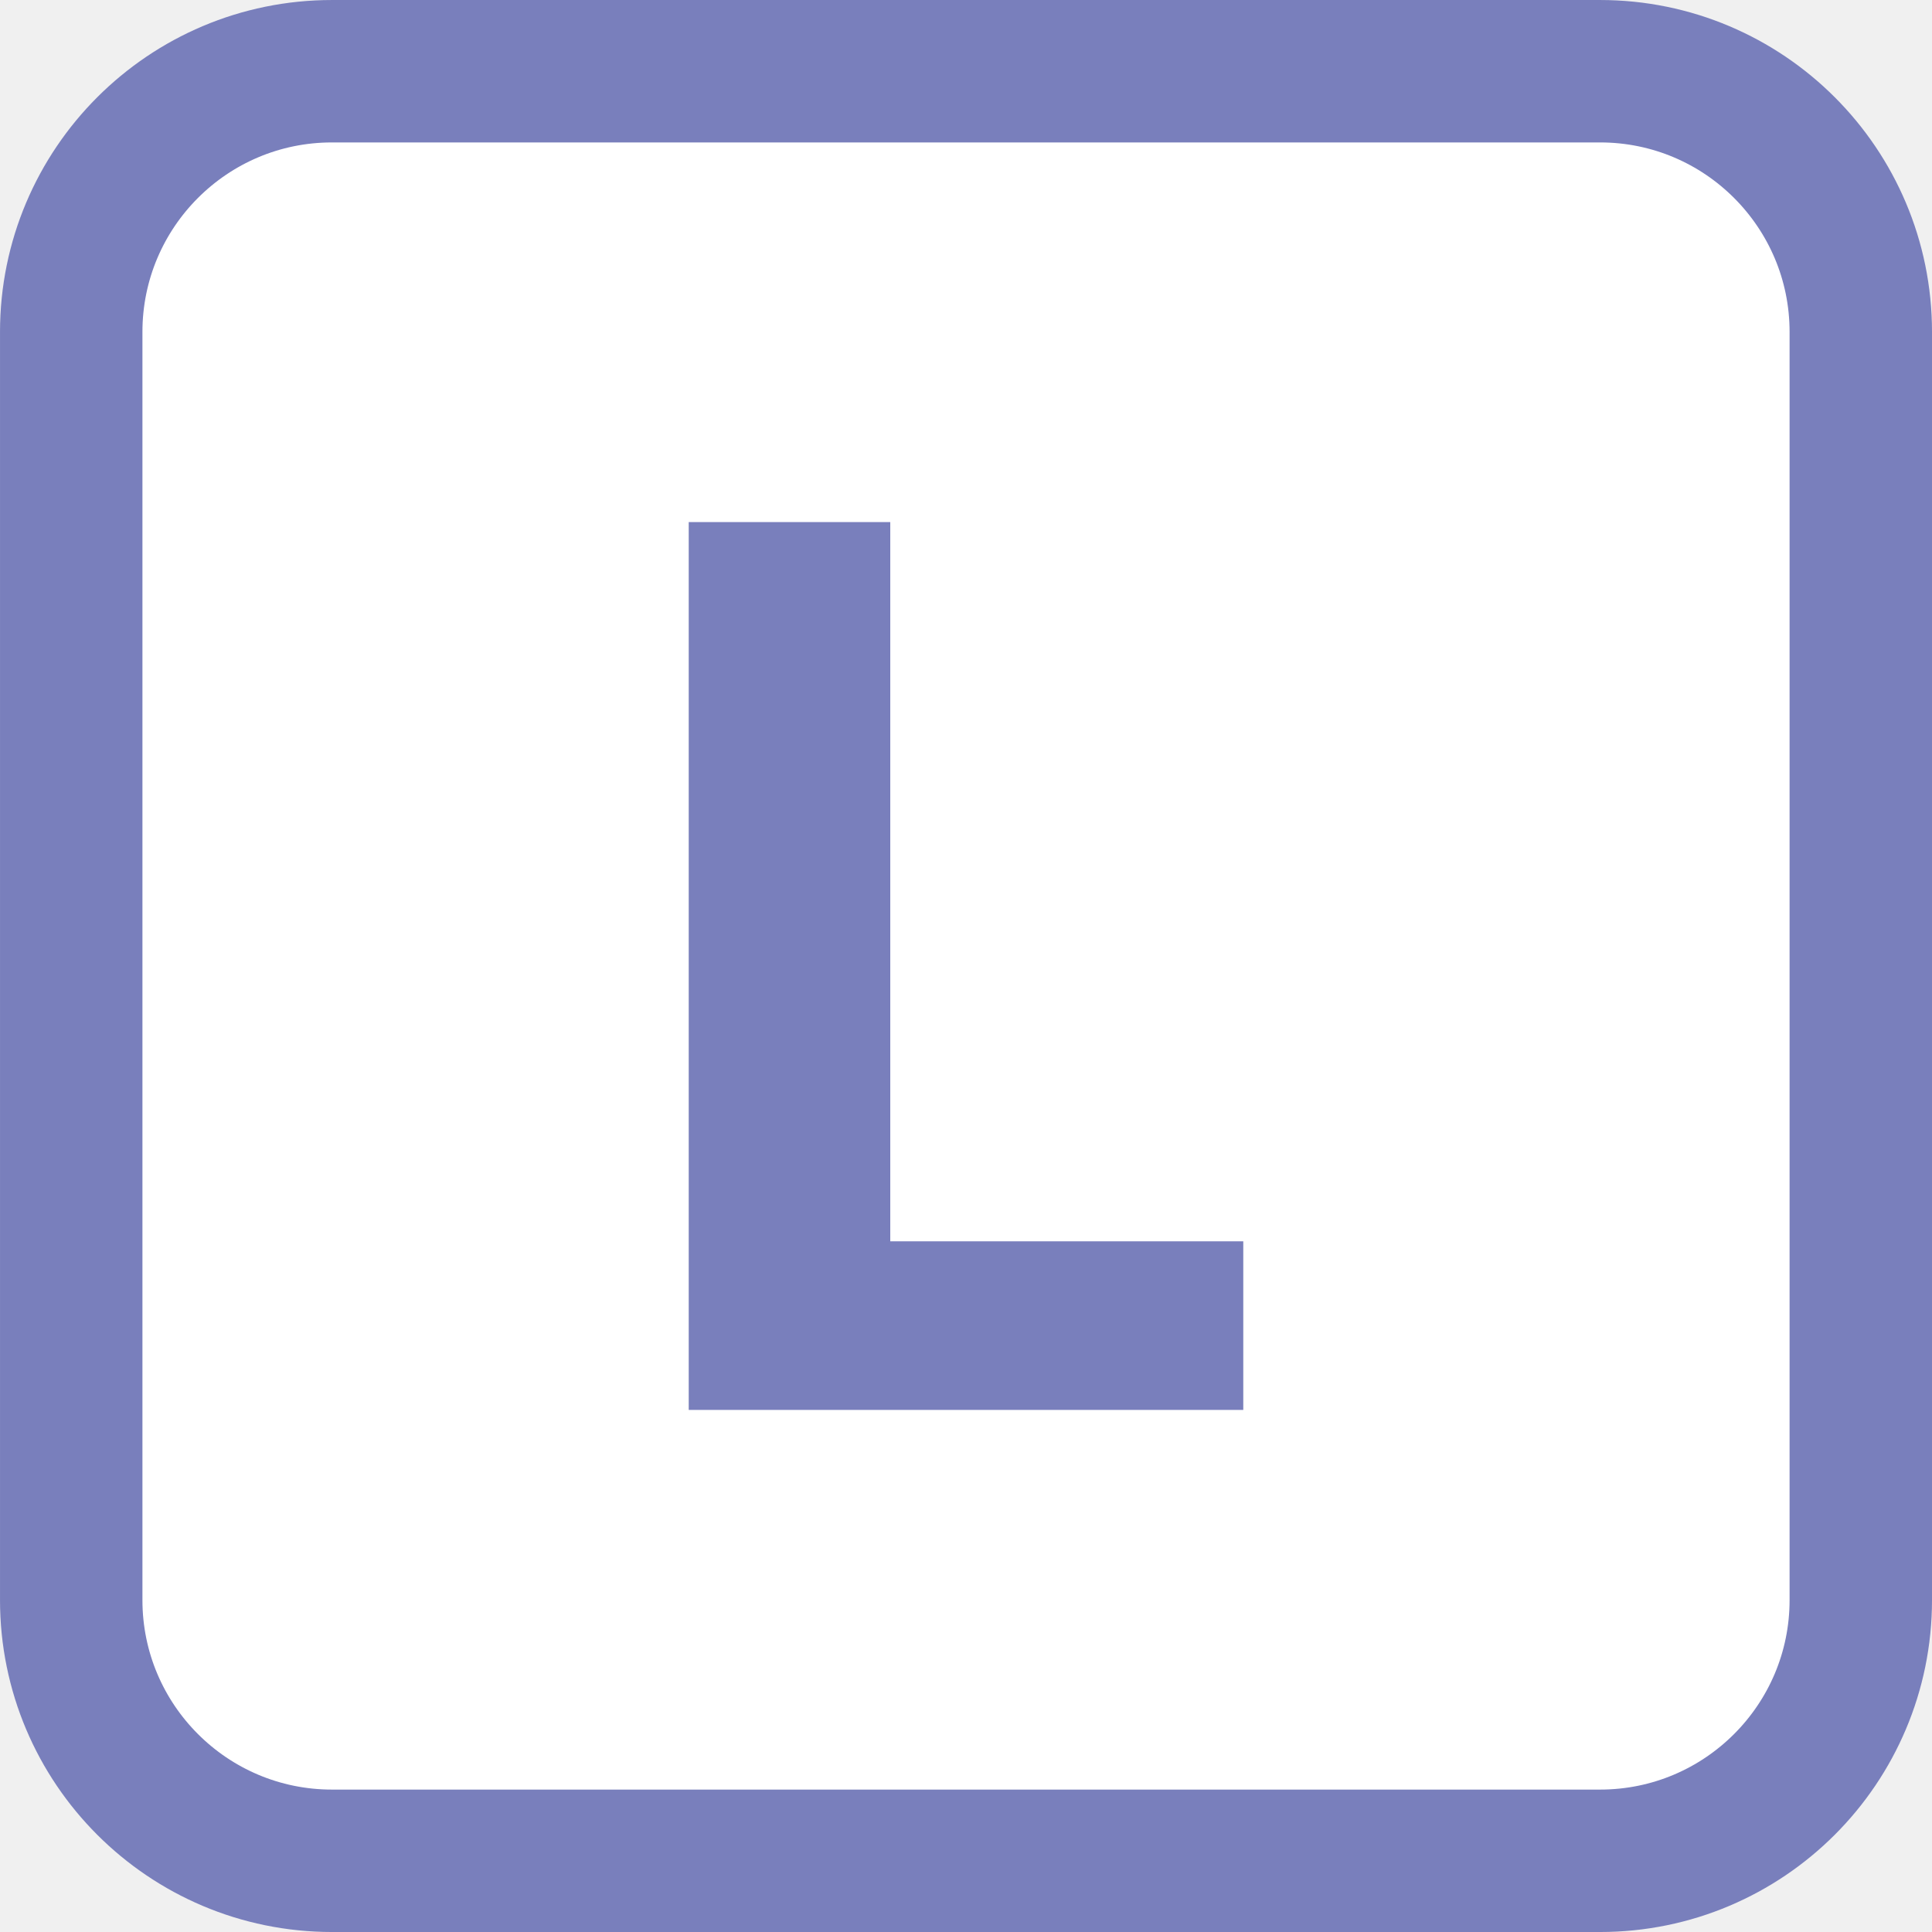
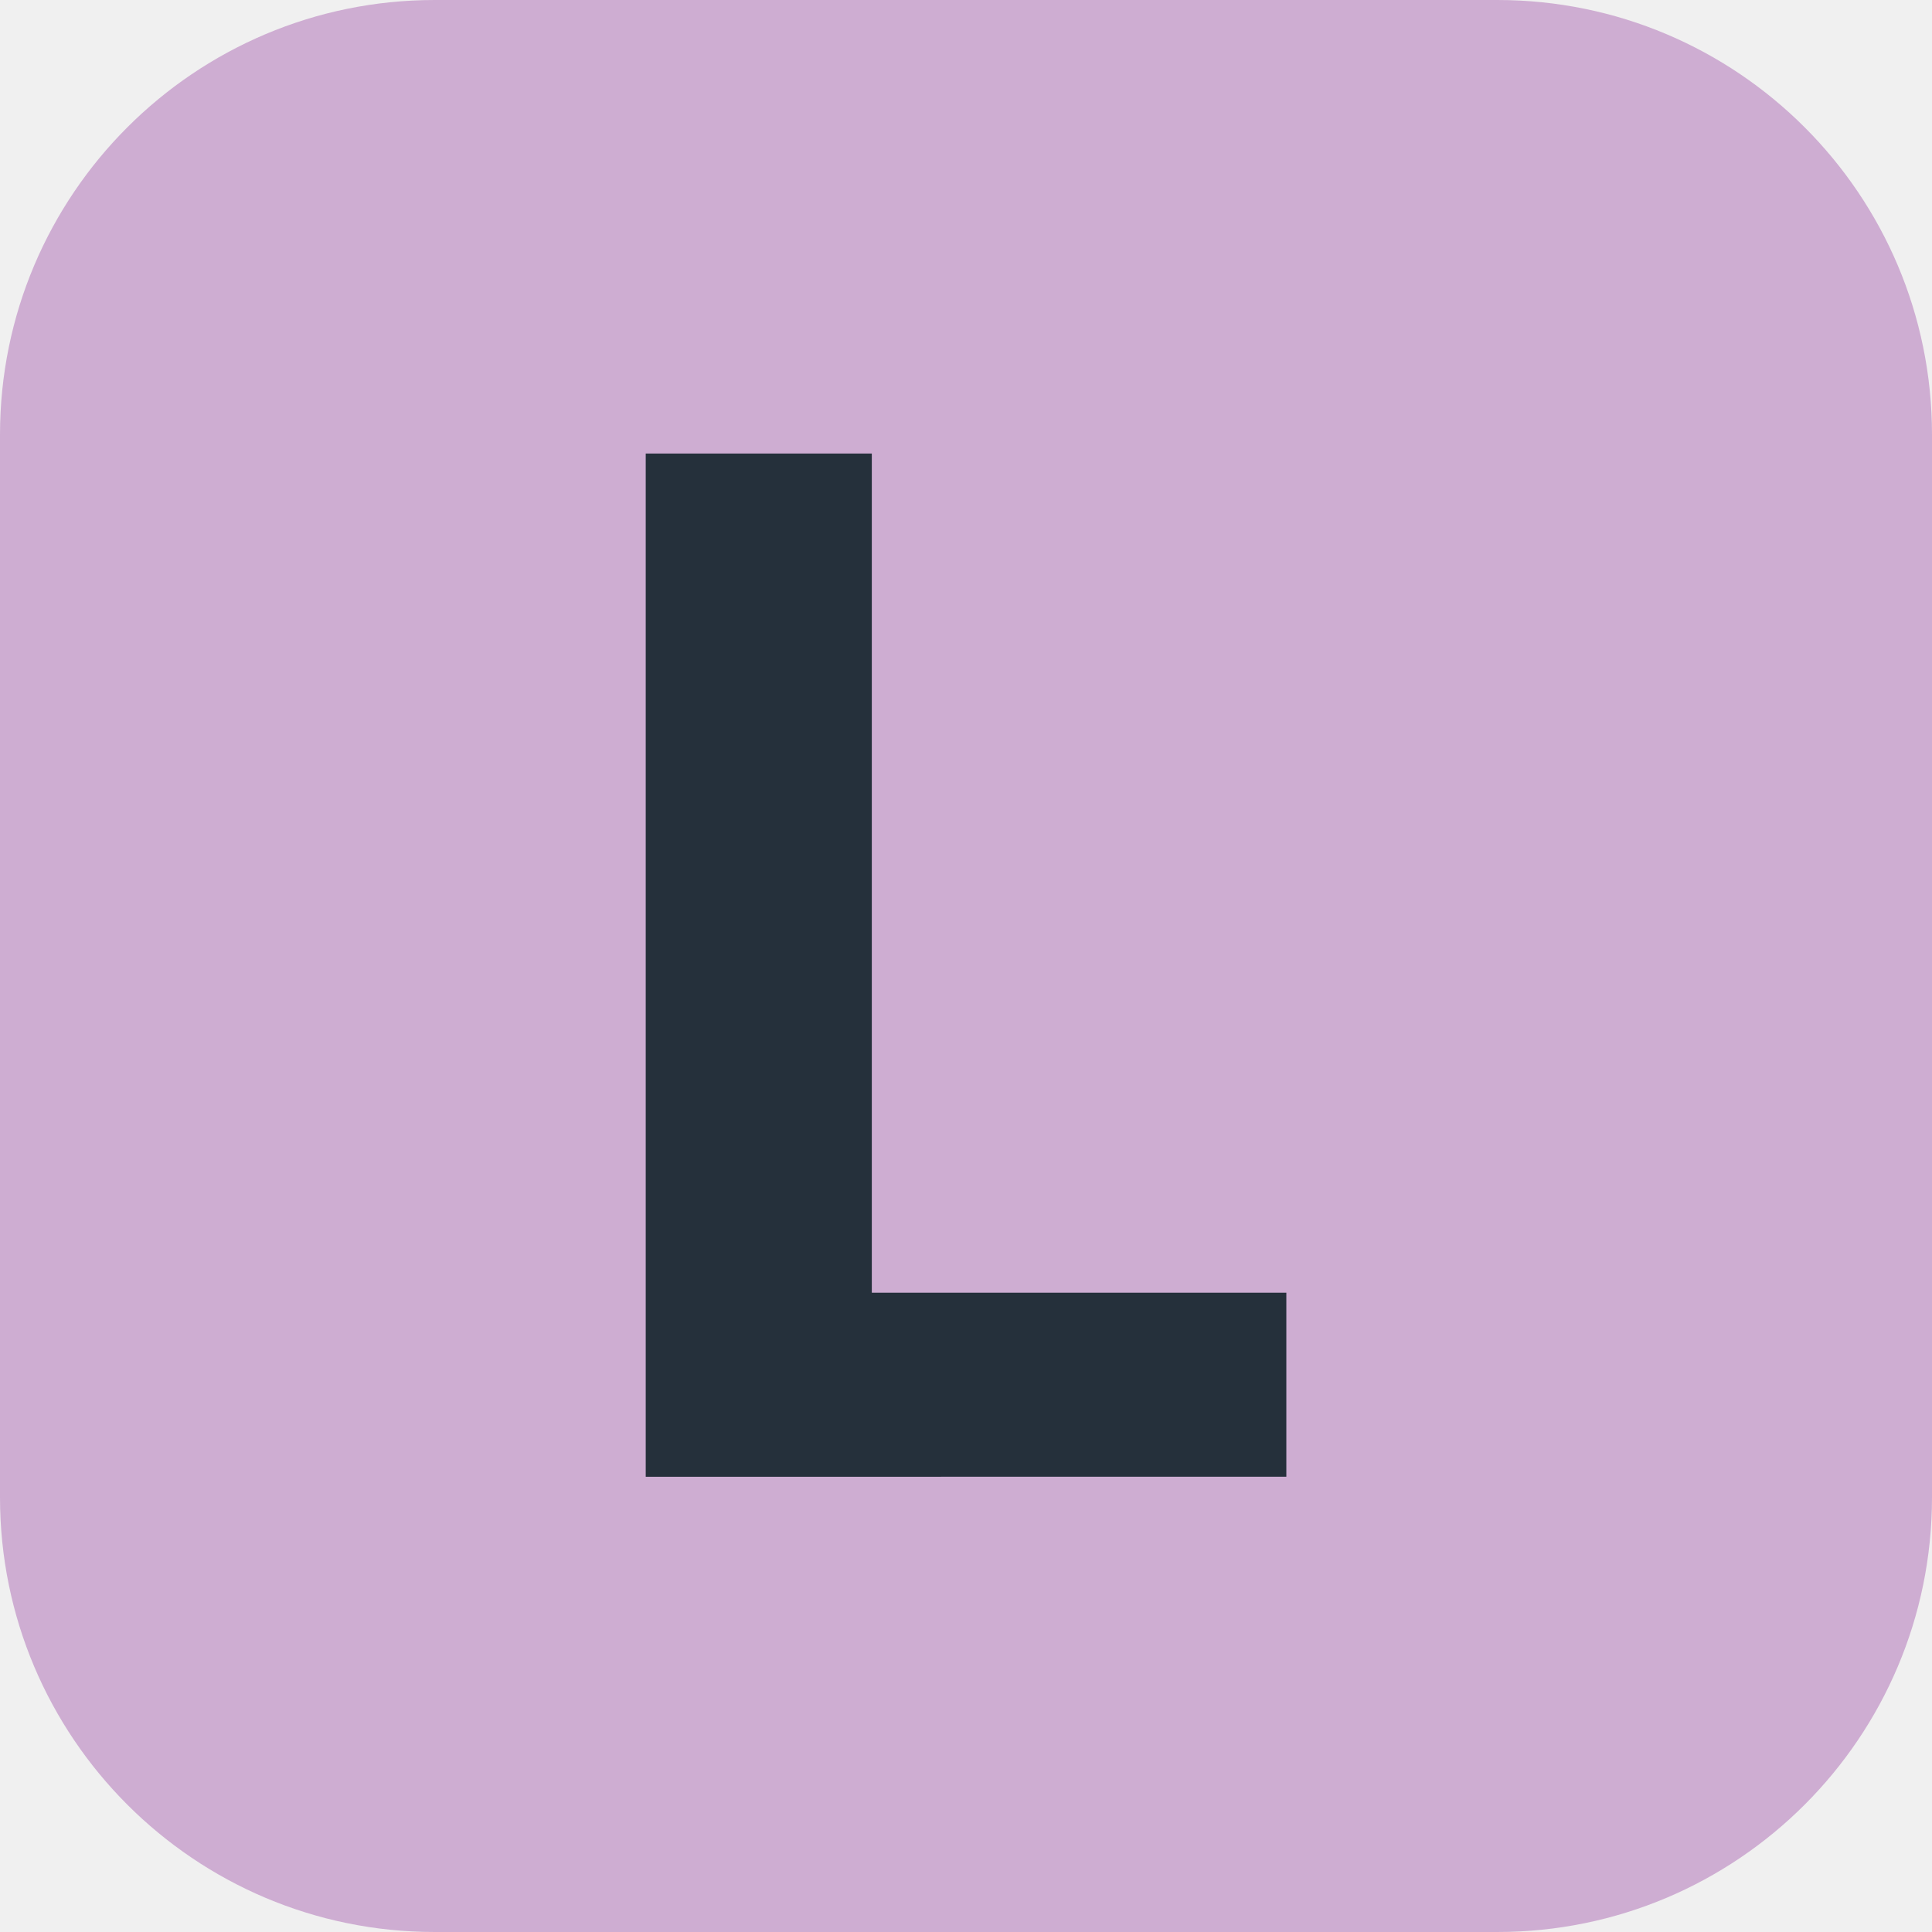
- <svg xmlns="http://www.w3.org/2000/svg" id="svg2599" width="110" height="110" version="1.0">
-   <defs id="defs2602">
-     </defs>
-   <rect style="fill:#ffffff;fill-opacity:1;fill-rule:nonzero;stroke:#797fbc;stroke-width:8.109;stroke-linejoin:miter;stroke-miterlimit:4;stroke-dasharray:none;stroke-dashoffset:0;stroke-opacity:1" id="rect5674" width="101.891" height="101.891" x="4.055" y="4.055" ry="14.847" />
-   <path style="font-size:75px;font-style:normal;font-variant:normal;font-weight:bold;font-stretch:normal;text-align:start;line-height:125%;writing-mode:lr-tb;text-anchor:start;fill:#797fbc;fill-opacity:1;stroke:none;stroke-width:1px;stroke-linecap:butt;stroke-linejoin:miter;stroke-opacity:1;font-family:Myriad Pro;-inkscape-font-specification:Myriad Pro Bold" d="M 39.213,80.275 L 70.787,80.275 L 70.787,70.675 L 50.688,70.675 L 50.688,29.725 L 39.213,29.725 L 39.213,80.275 z" id="text3076" />
+ <svg xmlns="http://www.w3.org/2000/svg" width="250px" height="250px" viewBox="0 0 283.46 283.46">
+   <rect fill="#CEADD2" width="283.46" height="283.46" rx="63.78" />
+   <path fill="#25303B" d="M94.74,216.67V66.54h33.17v123.12h60.82v27z" />
</svg>
